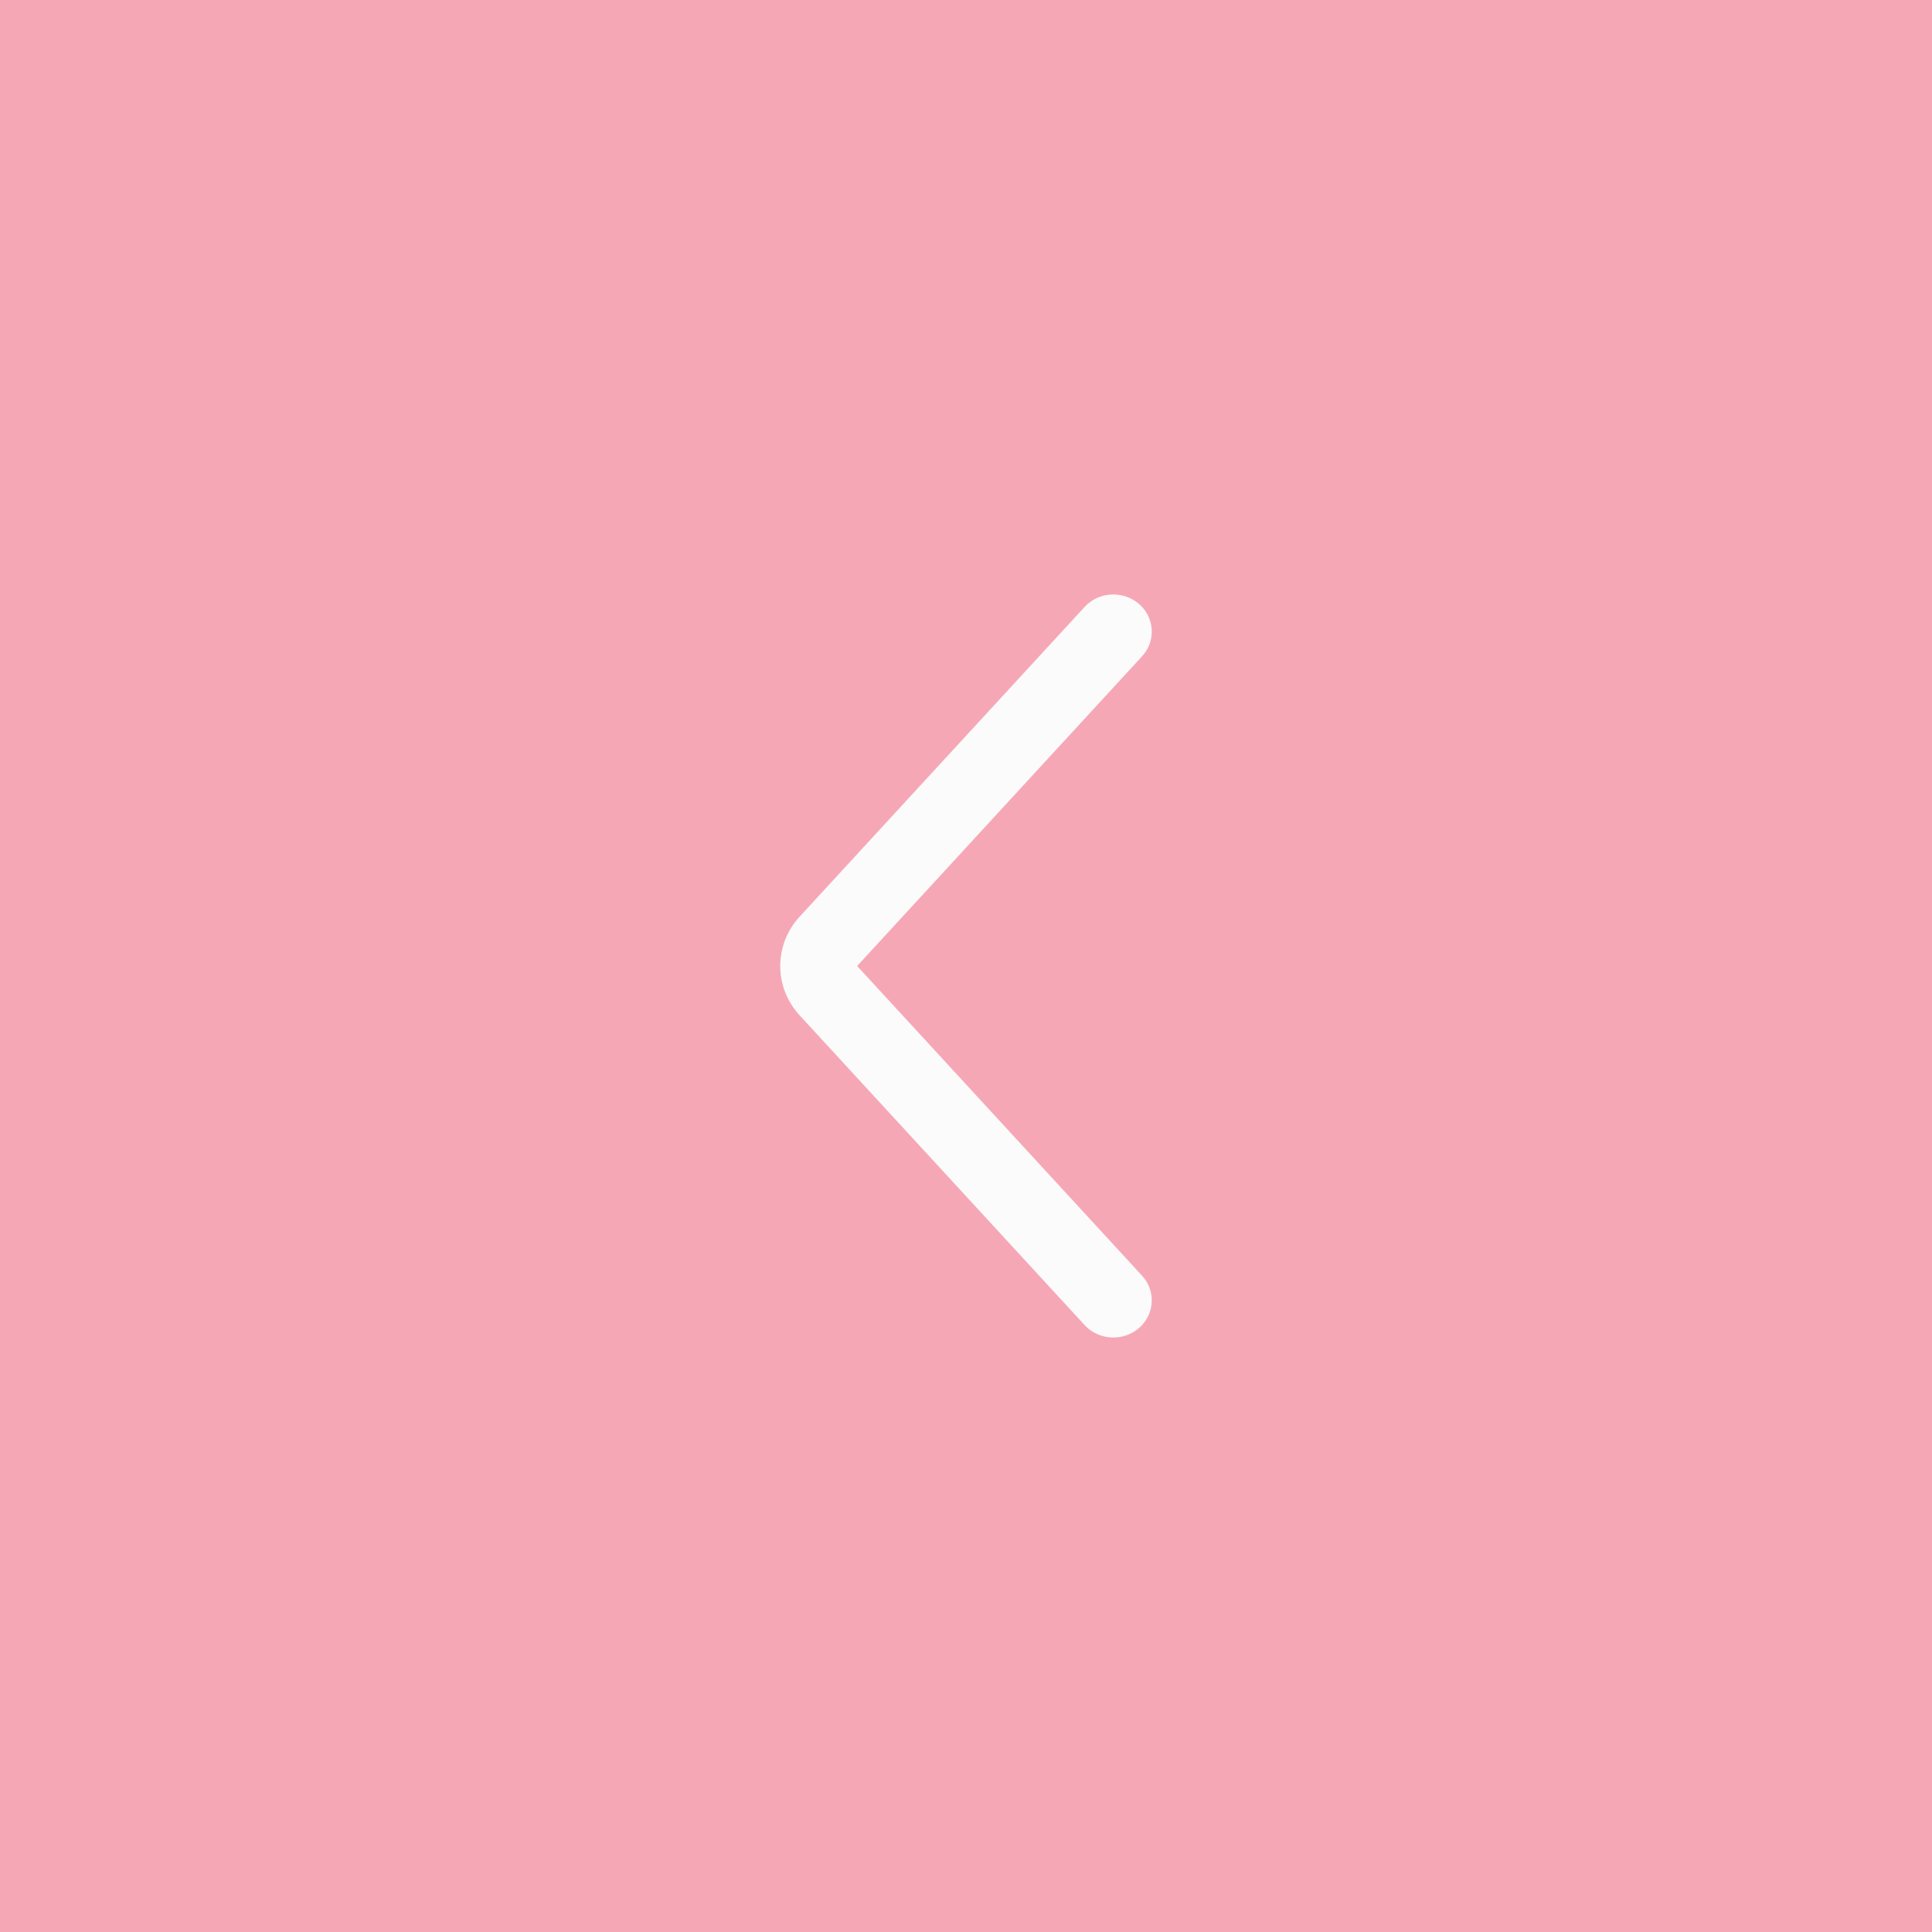
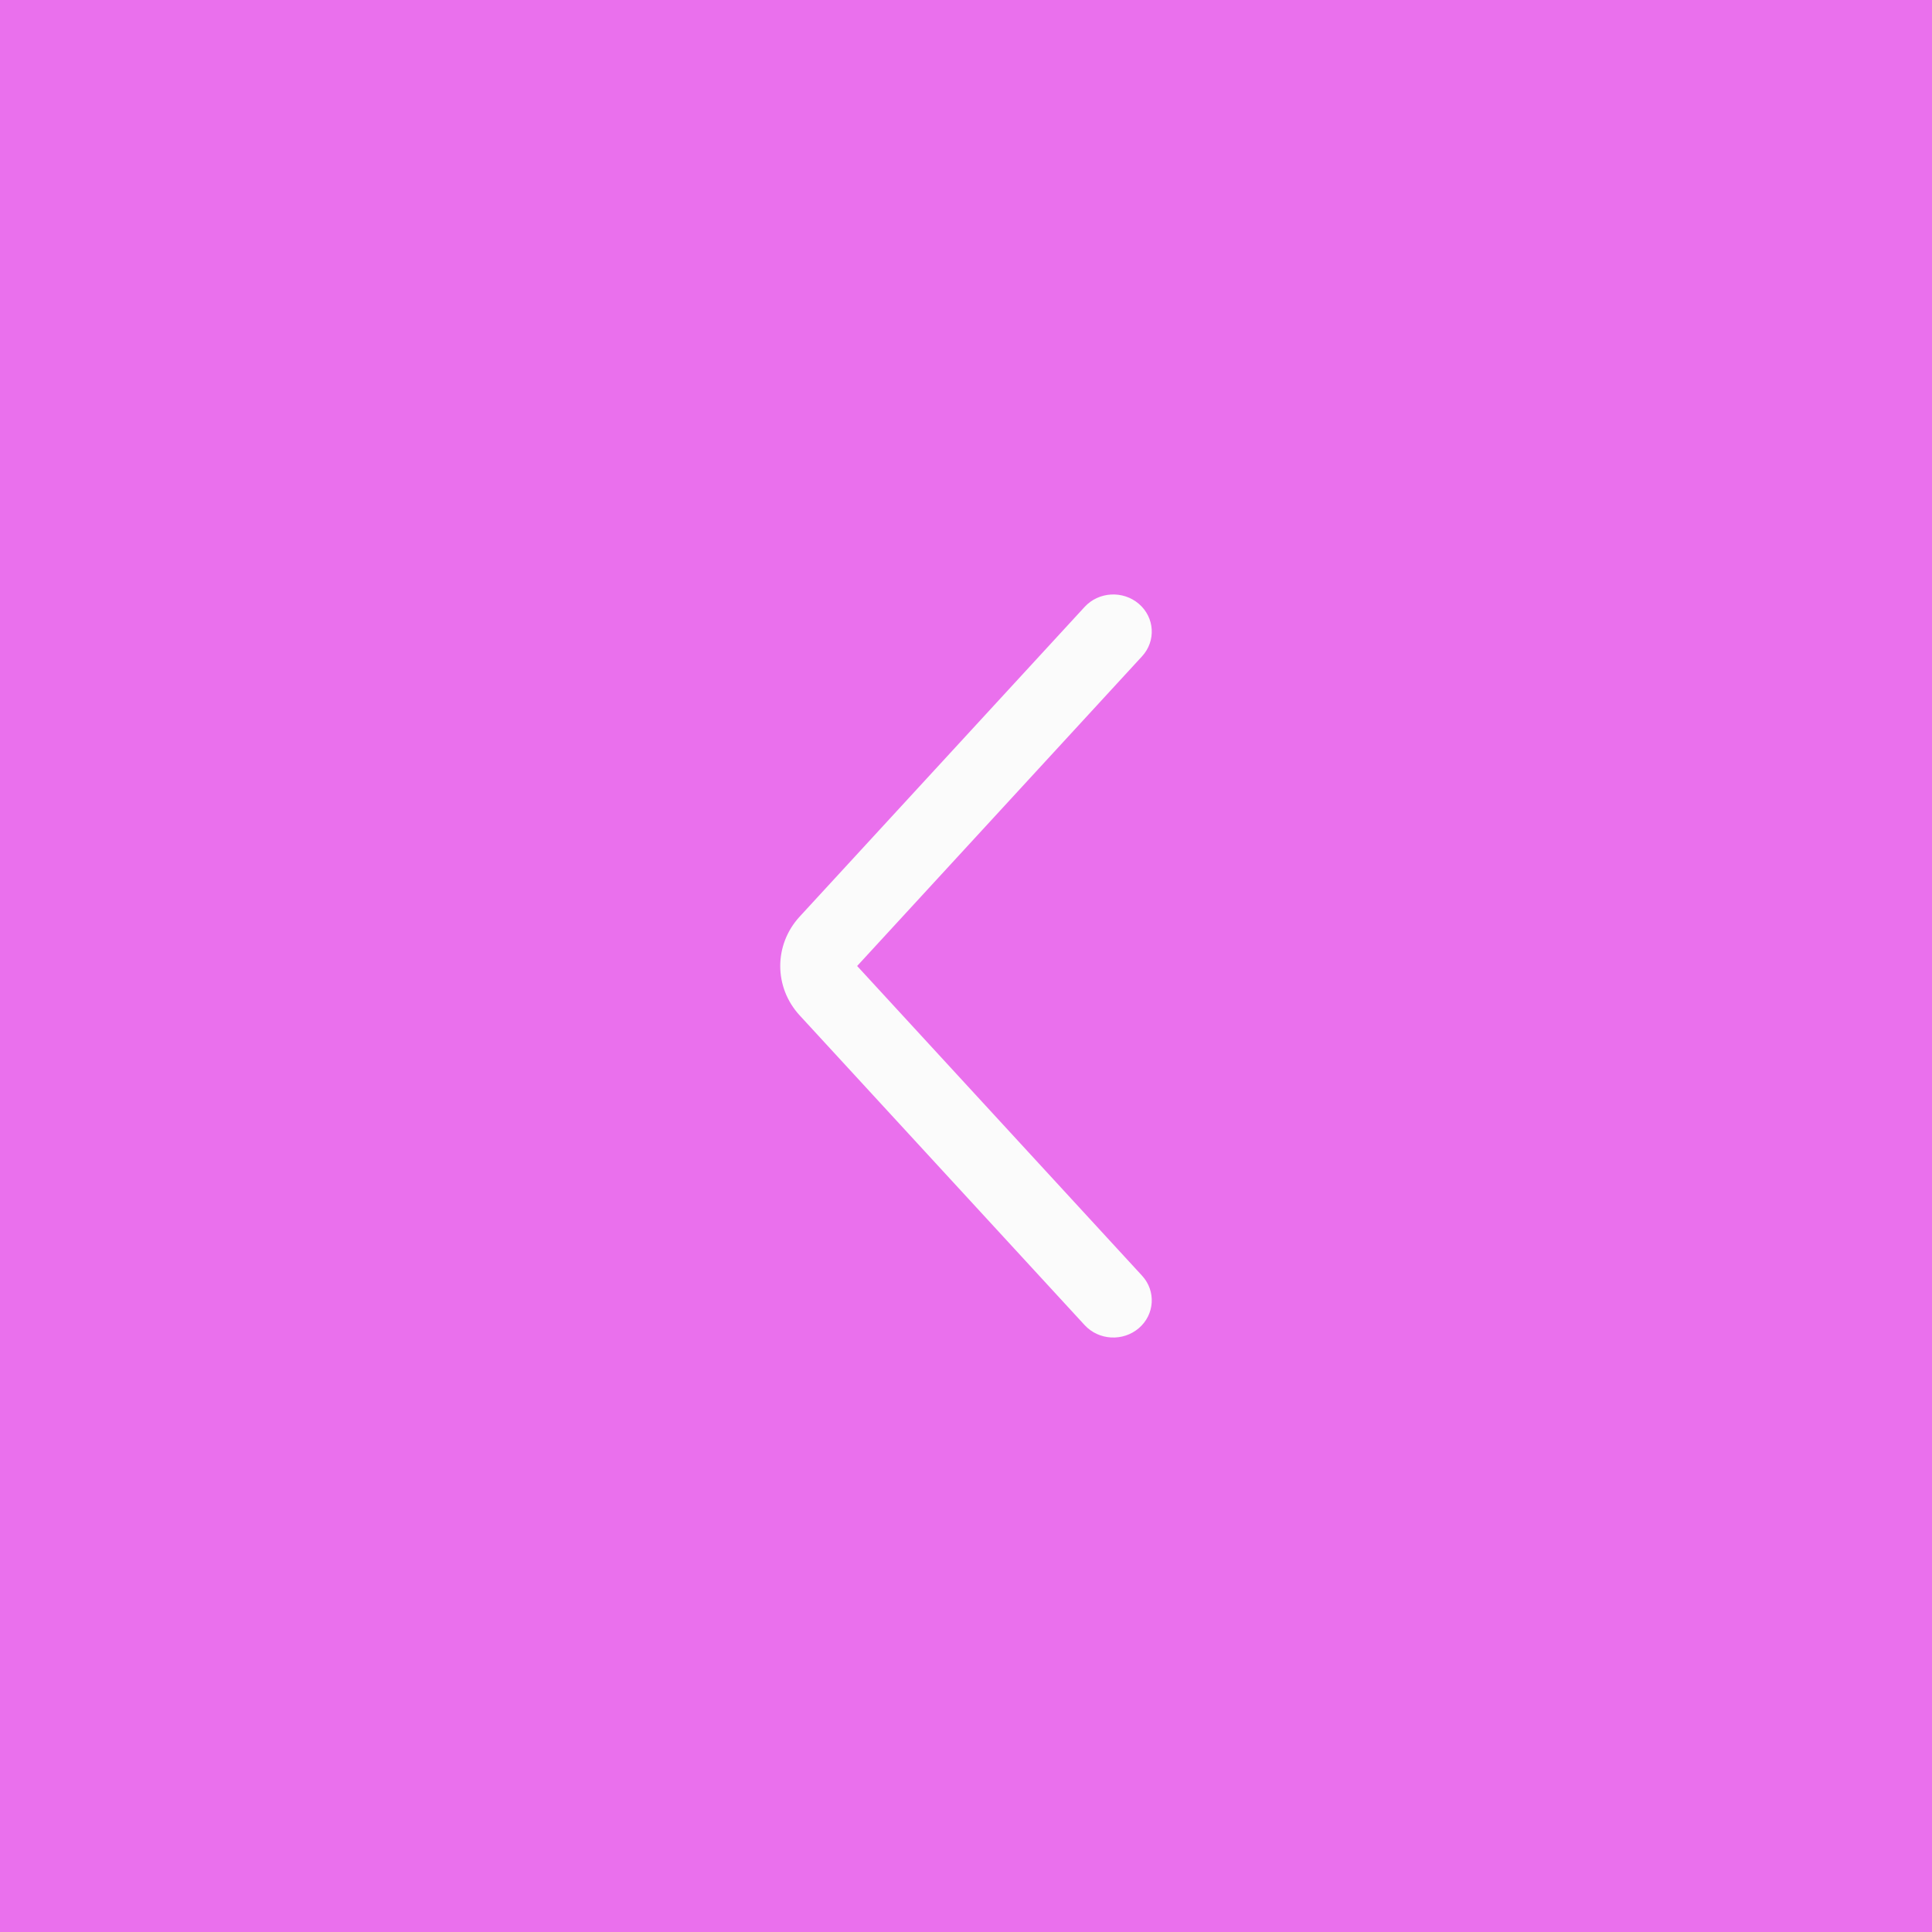
<svg xmlns="http://www.w3.org/2000/svg" width="52" height="52" viewBox="0 0 52 52" fill="none">
  <g opacity="0.7">
-     <rect width="52" height="52" fill="#F8879C" />
+     <rect width="52" height="52" fill="#E739EB" />
    <path fill-rule="evenodd" clip-rule="evenodd" d="M30.653 35.747C31.08 35.38 31.118 34.748 30.739 34.336L23.07 26L30.739 17.664C31.118 17.252 31.08 16.619 30.653 16.253C30.225 15.886 29.571 15.923 29.192 16.336L21.523 24.671C20.826 25.429 20.826 26.571 21.523 27.329L29.192 35.664C29.571 36.077 30.225 36.114 30.653 35.747Z" fill="white" />
  </g>
</svg>
